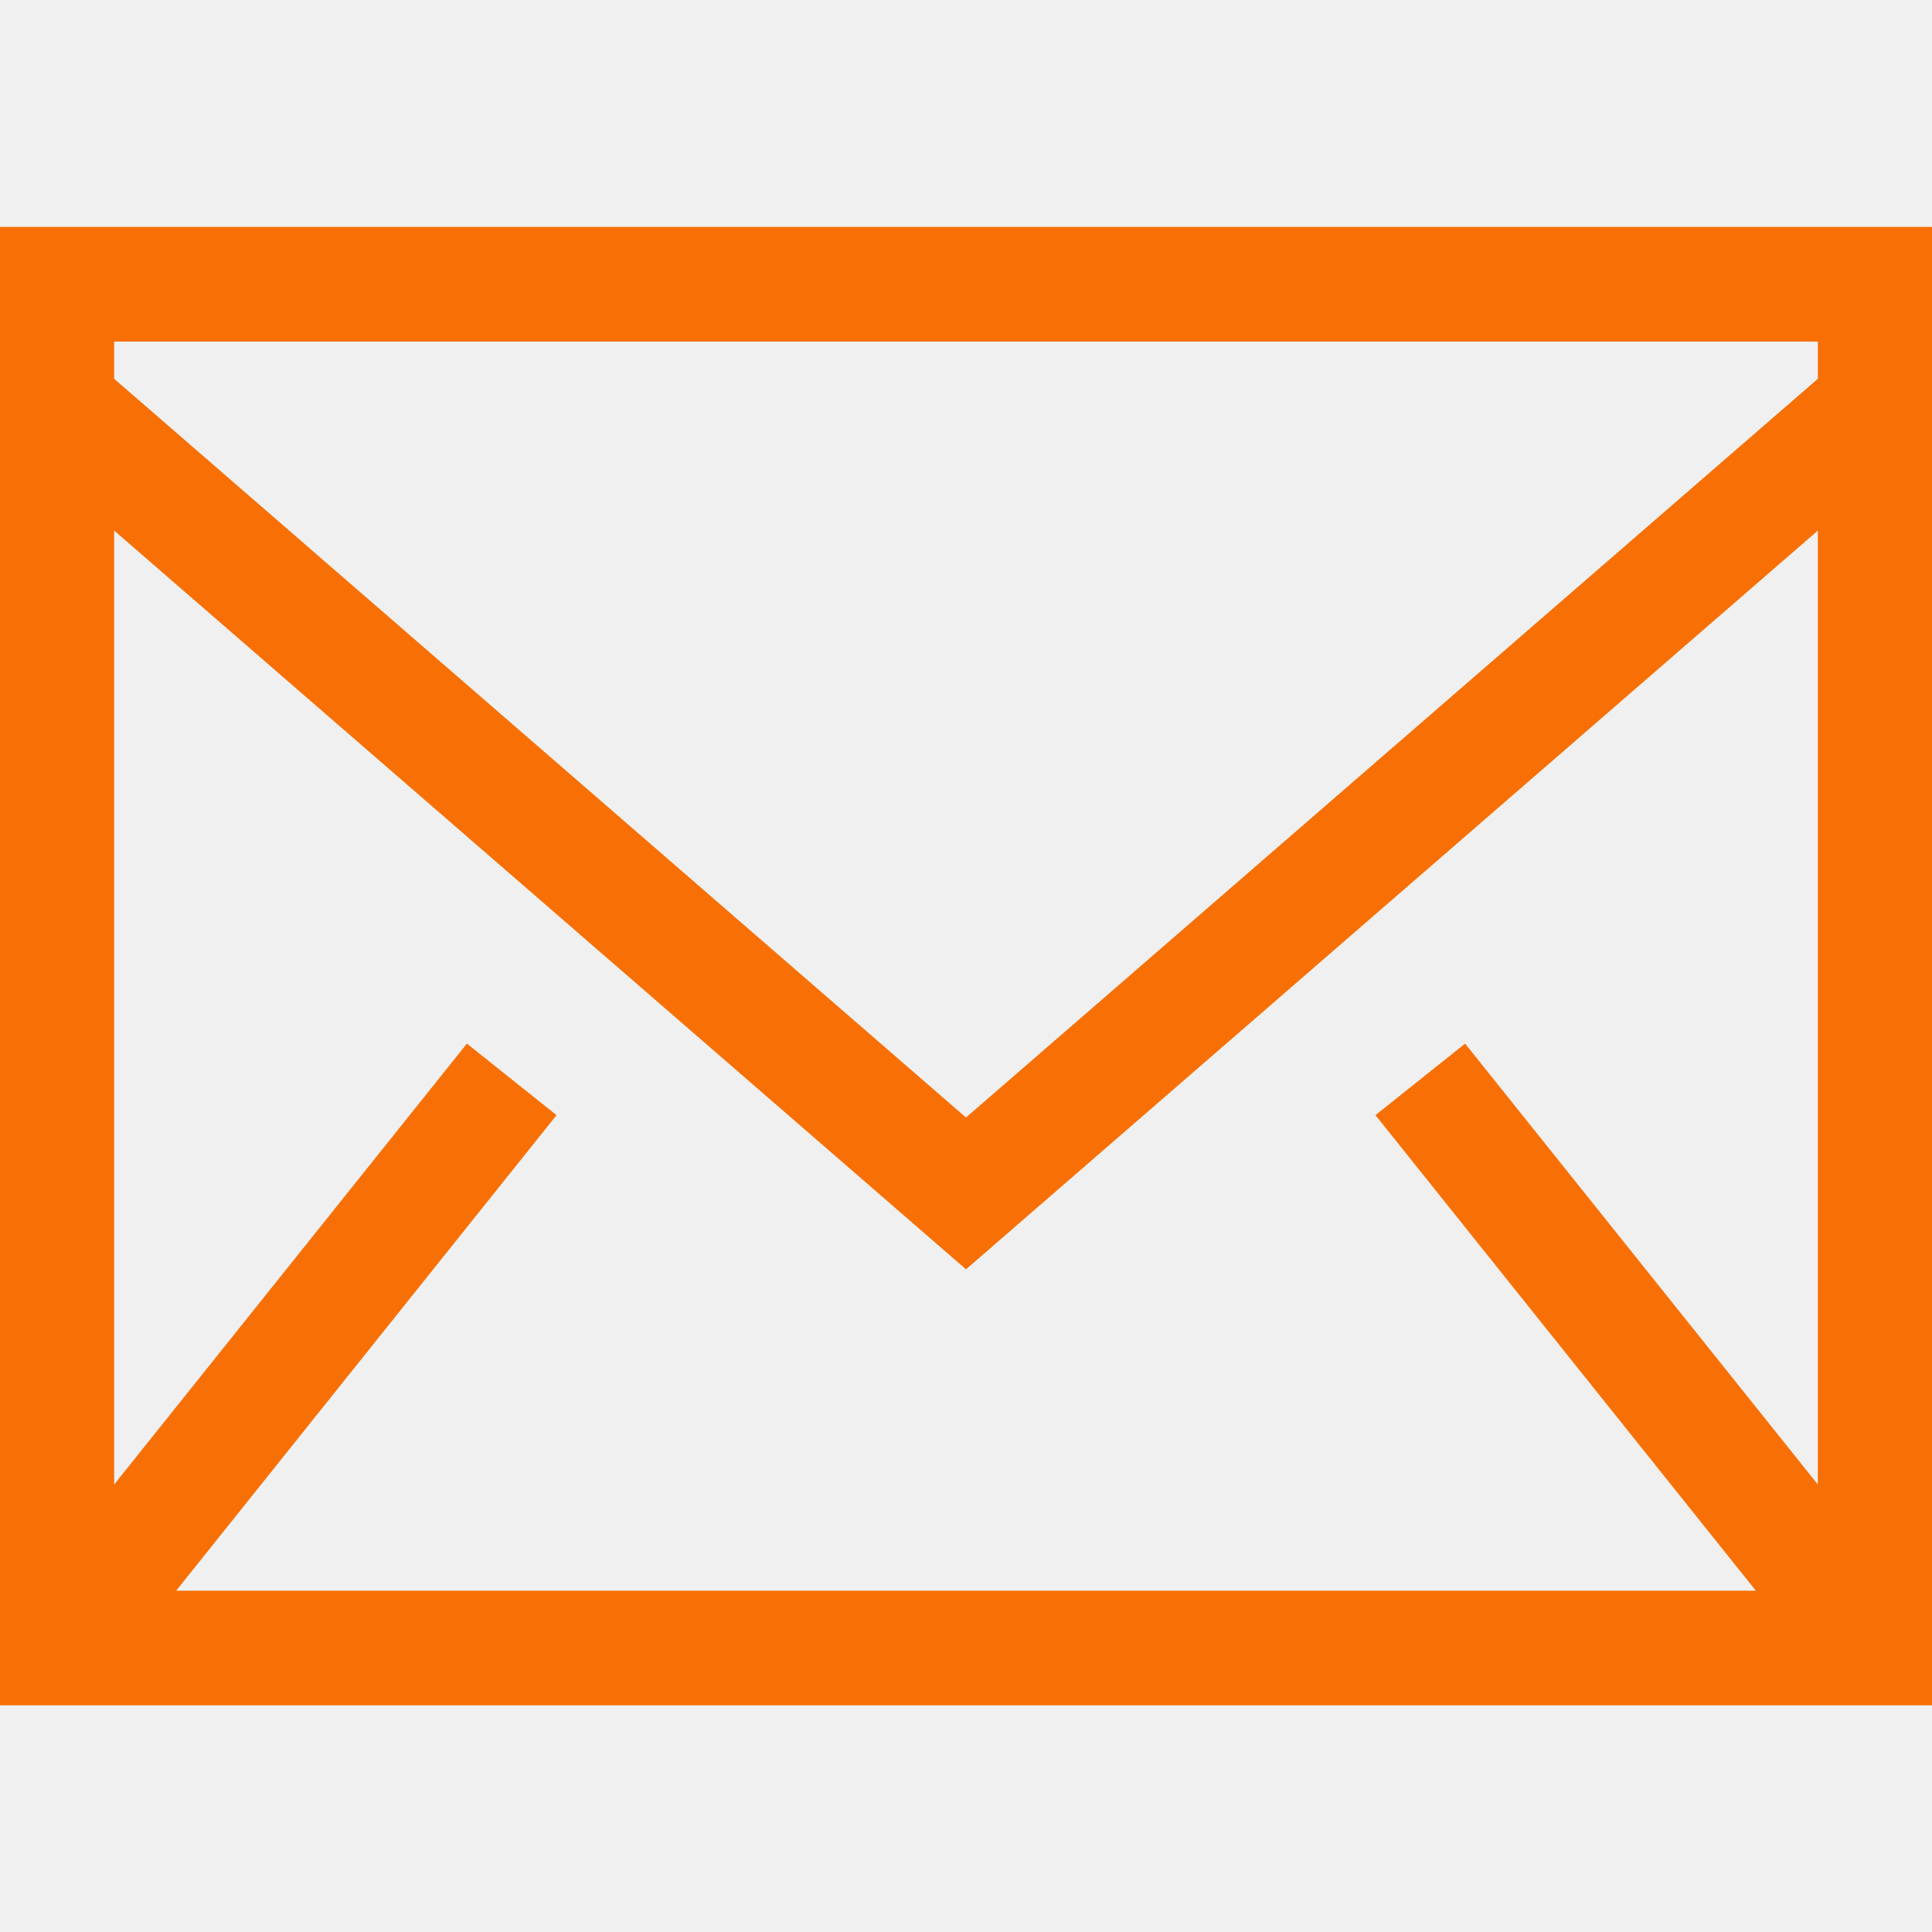
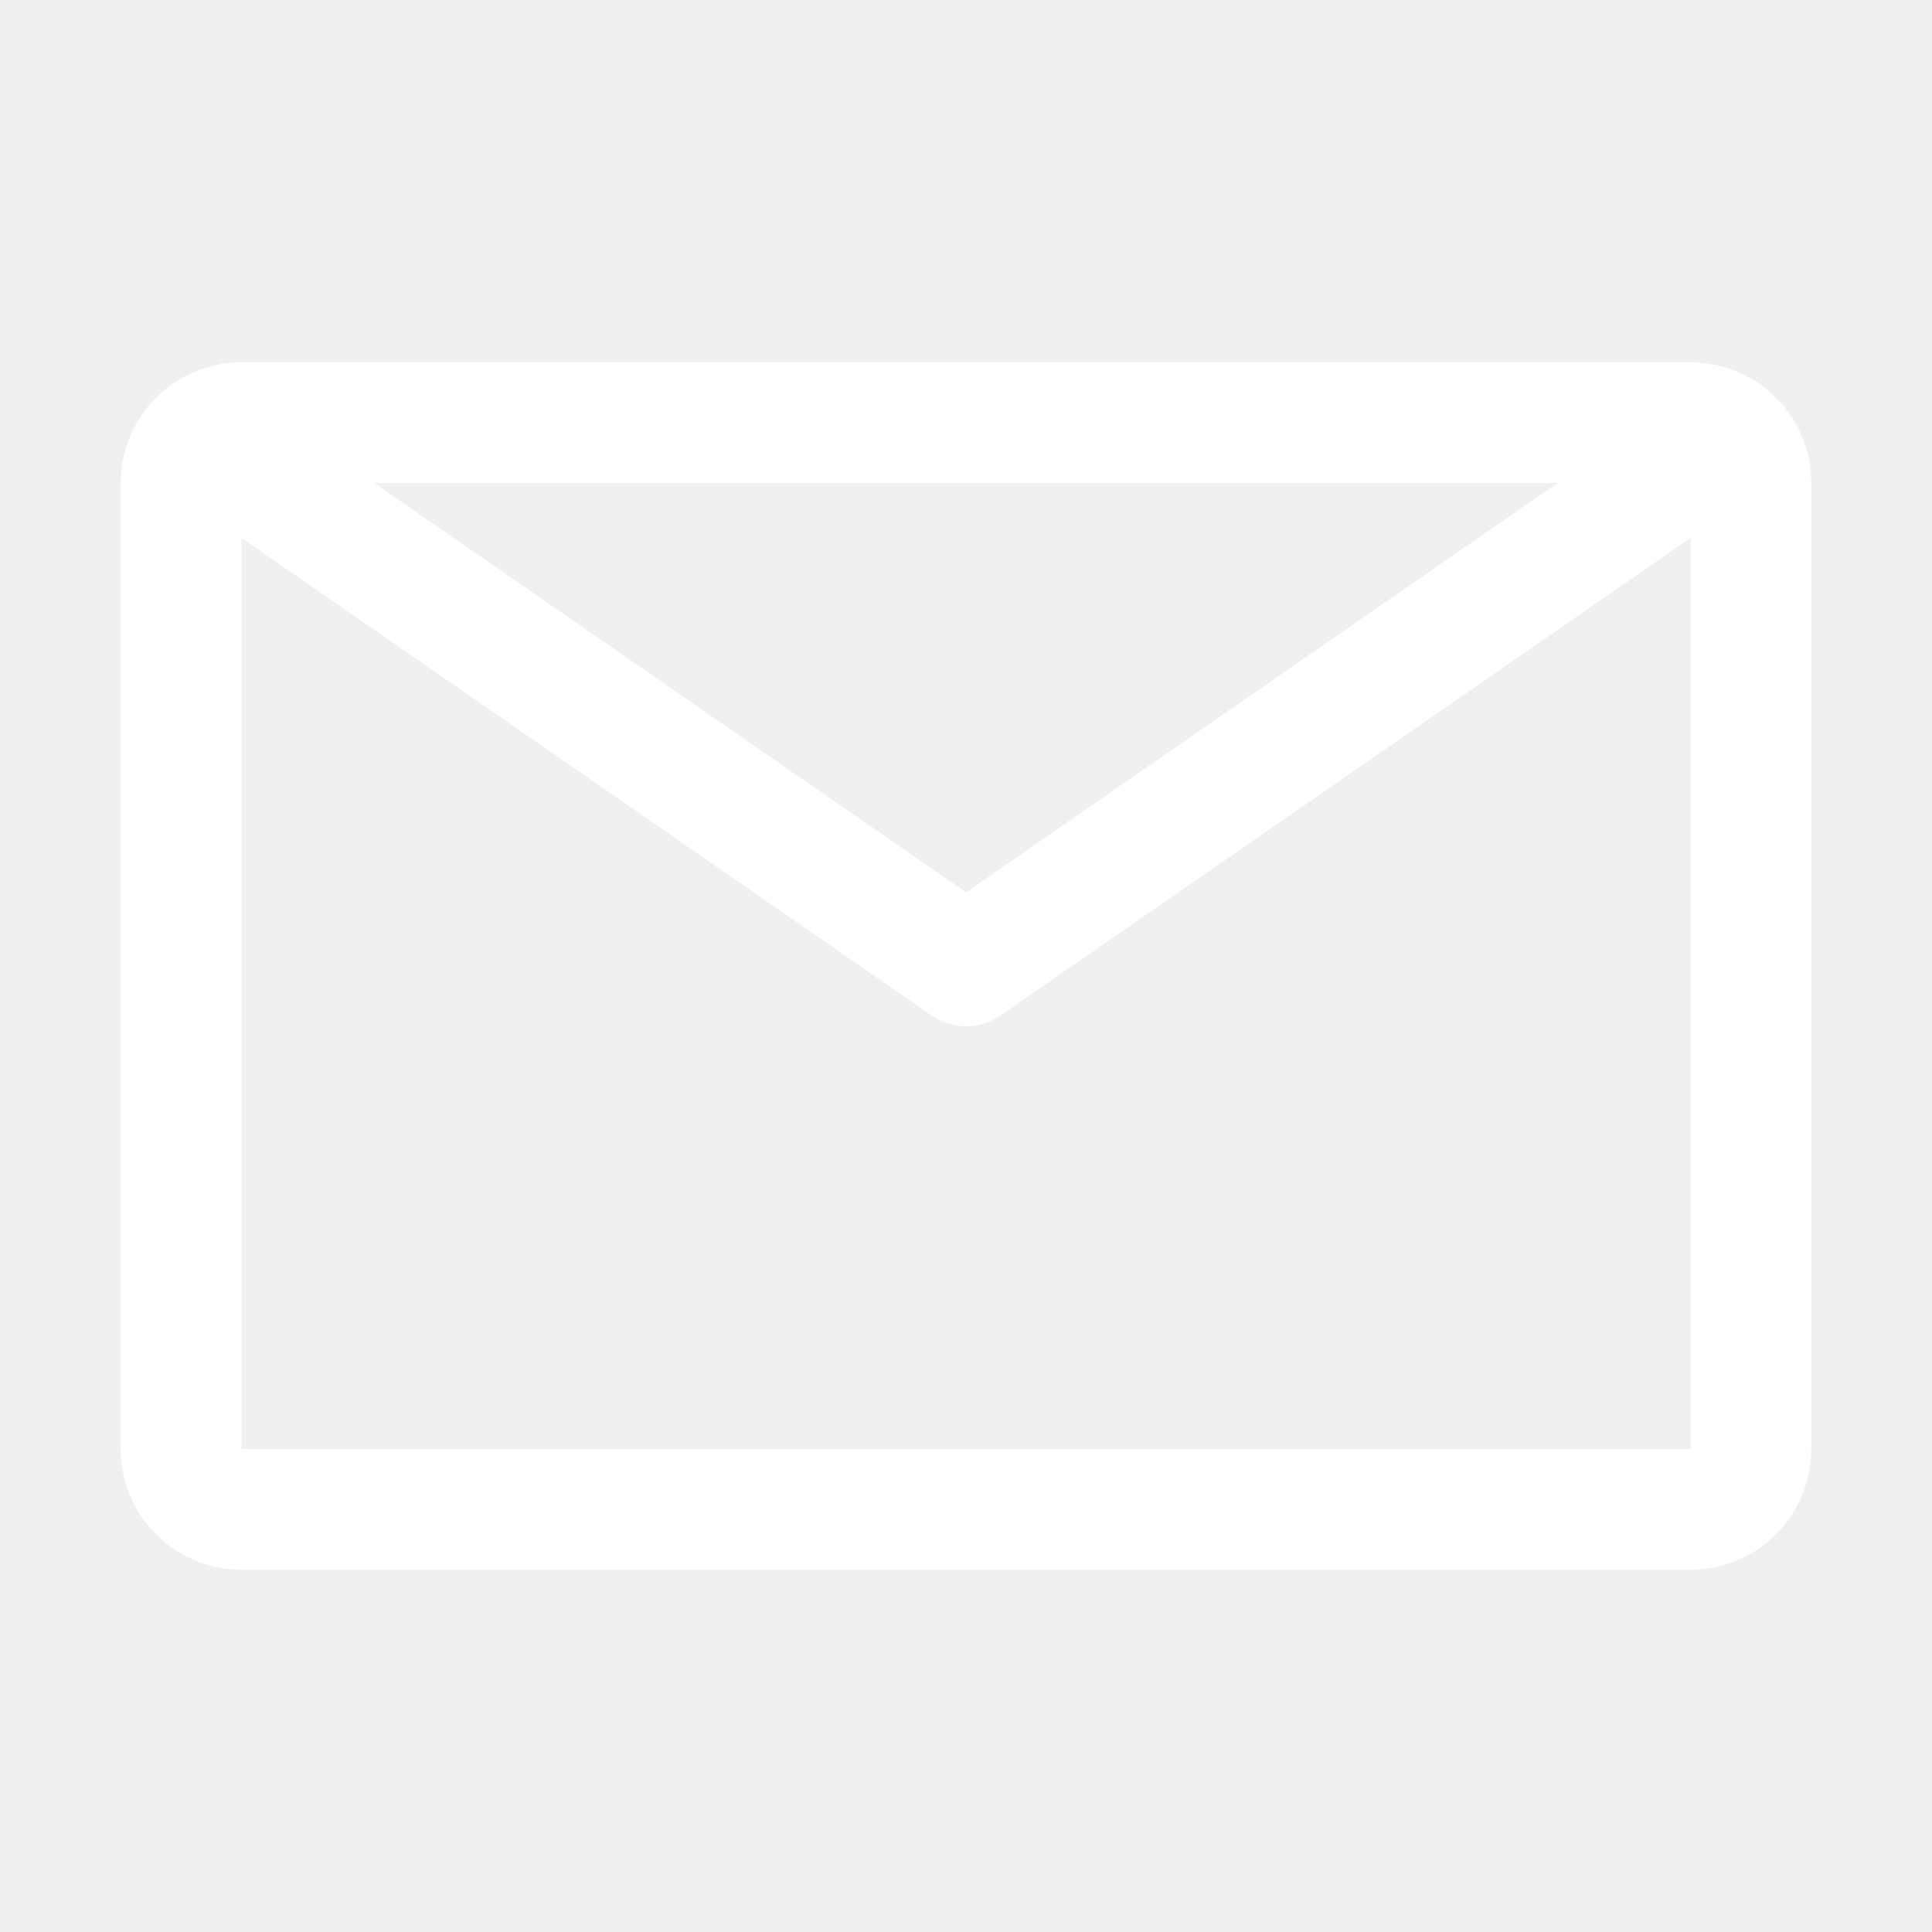
- <svg xmlns="http://www.w3.org/2000/svg" fill="#f87005" width="800px" height="800px" viewBox="0 0 1920 1920" stroke="#f87005">
-   <g id="SVGRepo_bgCarrier" stroke-width="0" />
-   <g id="SVGRepo_tracerCarrier" stroke-linecap="round" stroke-linejoin="round" />
-   <g id="SVGRepo_iconCarrier">
-     <path d="M0 1694.235h1920V226H0v1468.235ZM112.941 376.664V338.94H1807.06v37.723L960 1111.233l-847.059-734.57ZM1807.06 526.198v950.513l-351.134-438.89-88.32 70.475 378.353 472.998H174.042l378.353-472.998-88.32-70.475-351.134 438.89V526.198L960 1260.768l847.059-734.57Z" fill-rule="evenodd" />
-   </g>
+ <svg xmlns="http://www.w3.org/2000/svg" width="45" height="45" viewBox="0 0 45 45" fill="none">
+   <path d="M39.375 8.438H5.625C4.879 8.438 4.164 8.734 3.636 9.261C3.109 9.789 2.812 10.504 2.812 11.25V33.75C2.812 34.496 3.109 35.211 3.636 35.739C4.164 36.266 4.879 36.562 5.625 36.562H39.375C40.121 36.562 40.836 36.266 41.364 35.739C41.891 35.211 42.188 34.496 42.188 33.75V11.25C42.188 10.504 41.891 9.789 41.364 9.261C40.836 8.734 40.121 8.438 39.375 8.438ZM36.281 11.25L22.5 20.784L8.719 11.25H36.281ZM5.625 33.75V12.53L21.698 23.653C21.934 23.816 22.213 23.904 22.5 23.904C22.787 23.904 23.066 23.816 23.302 23.653L39.375 12.53V33.75H5.625Z" fill="white" />
</svg>
